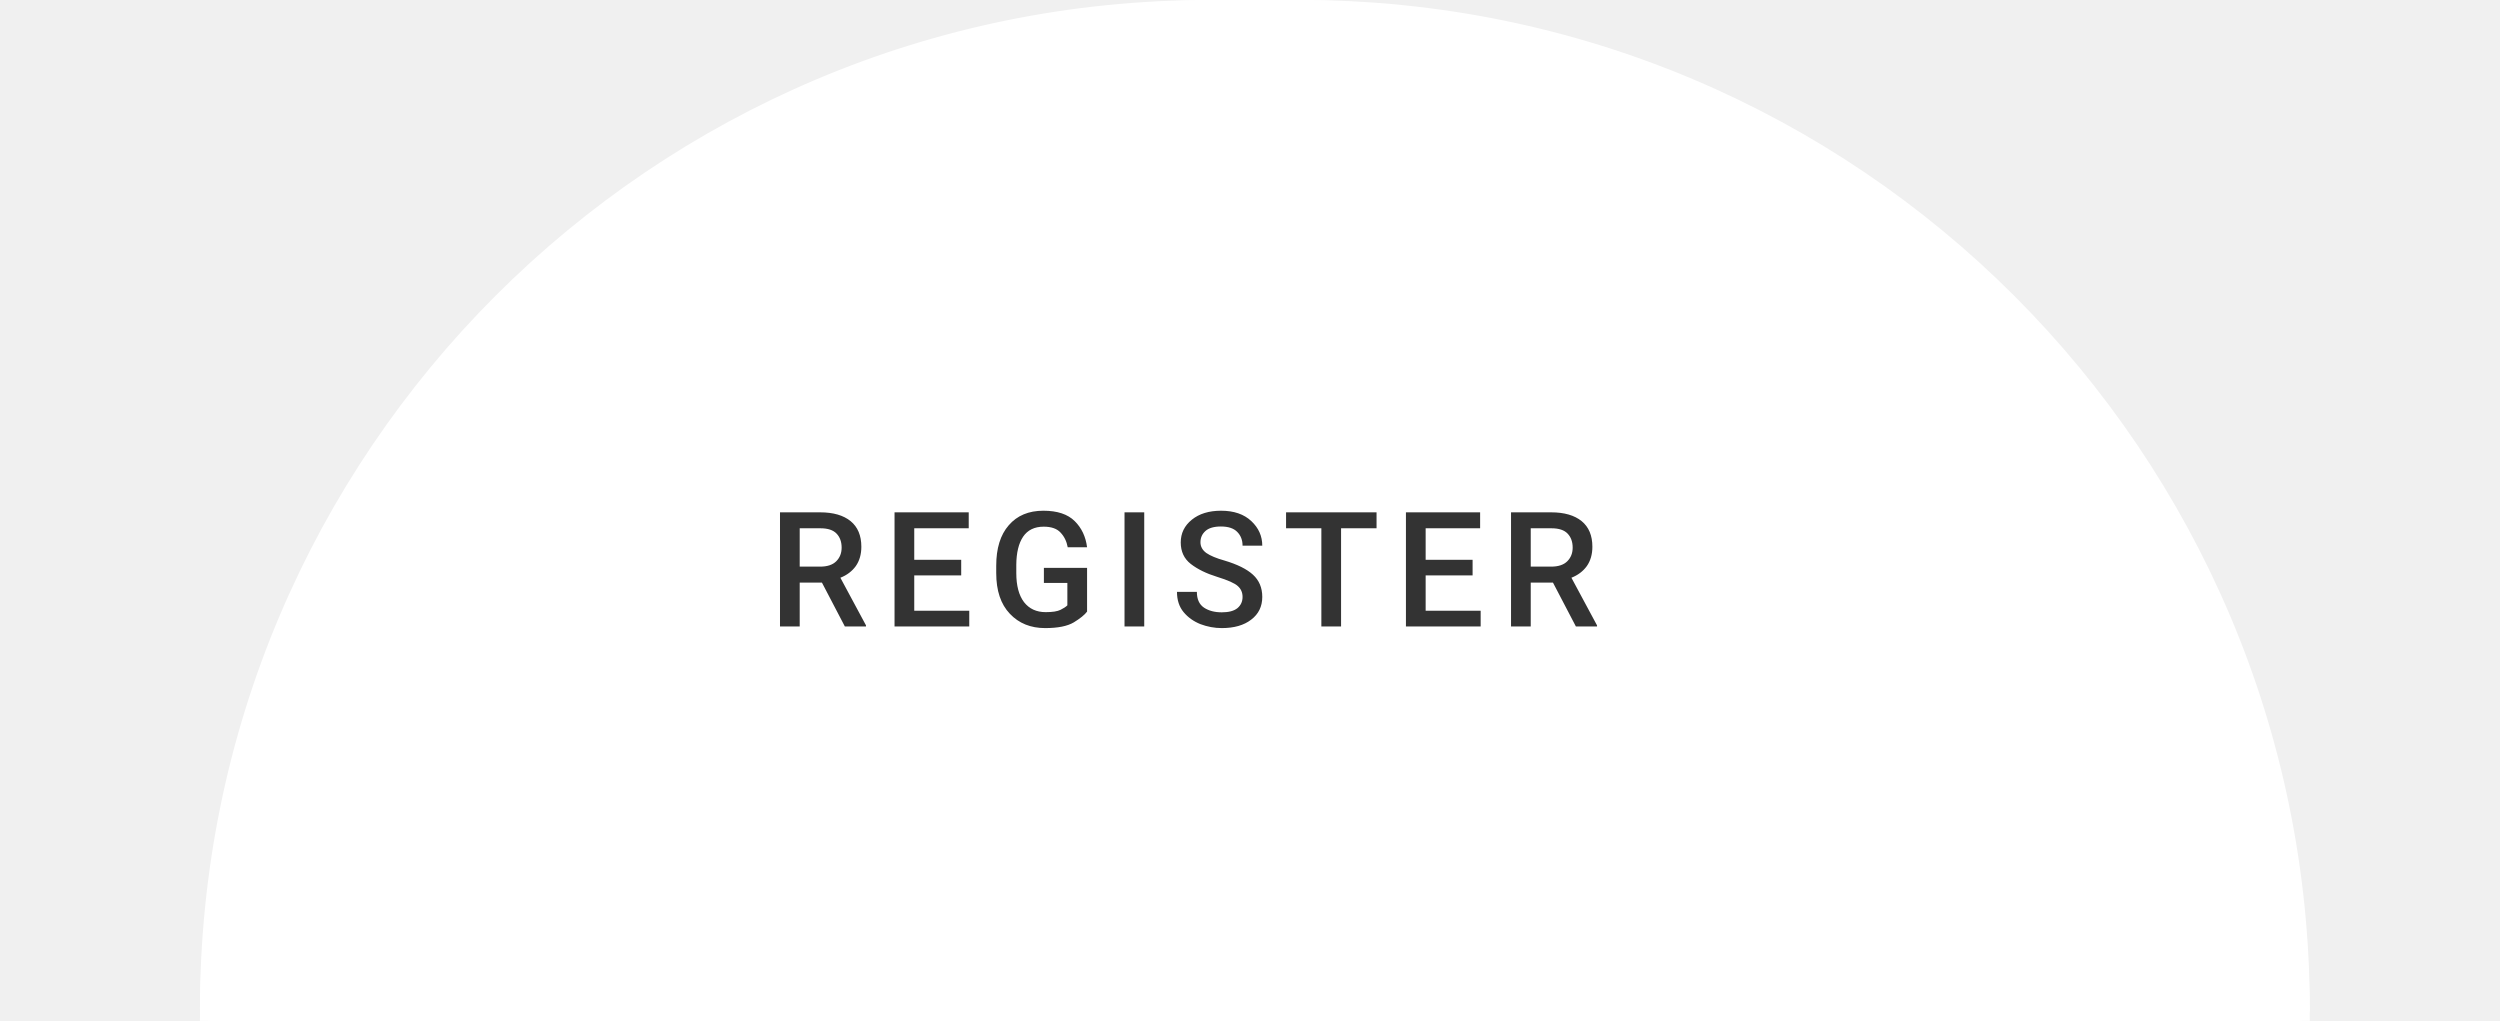
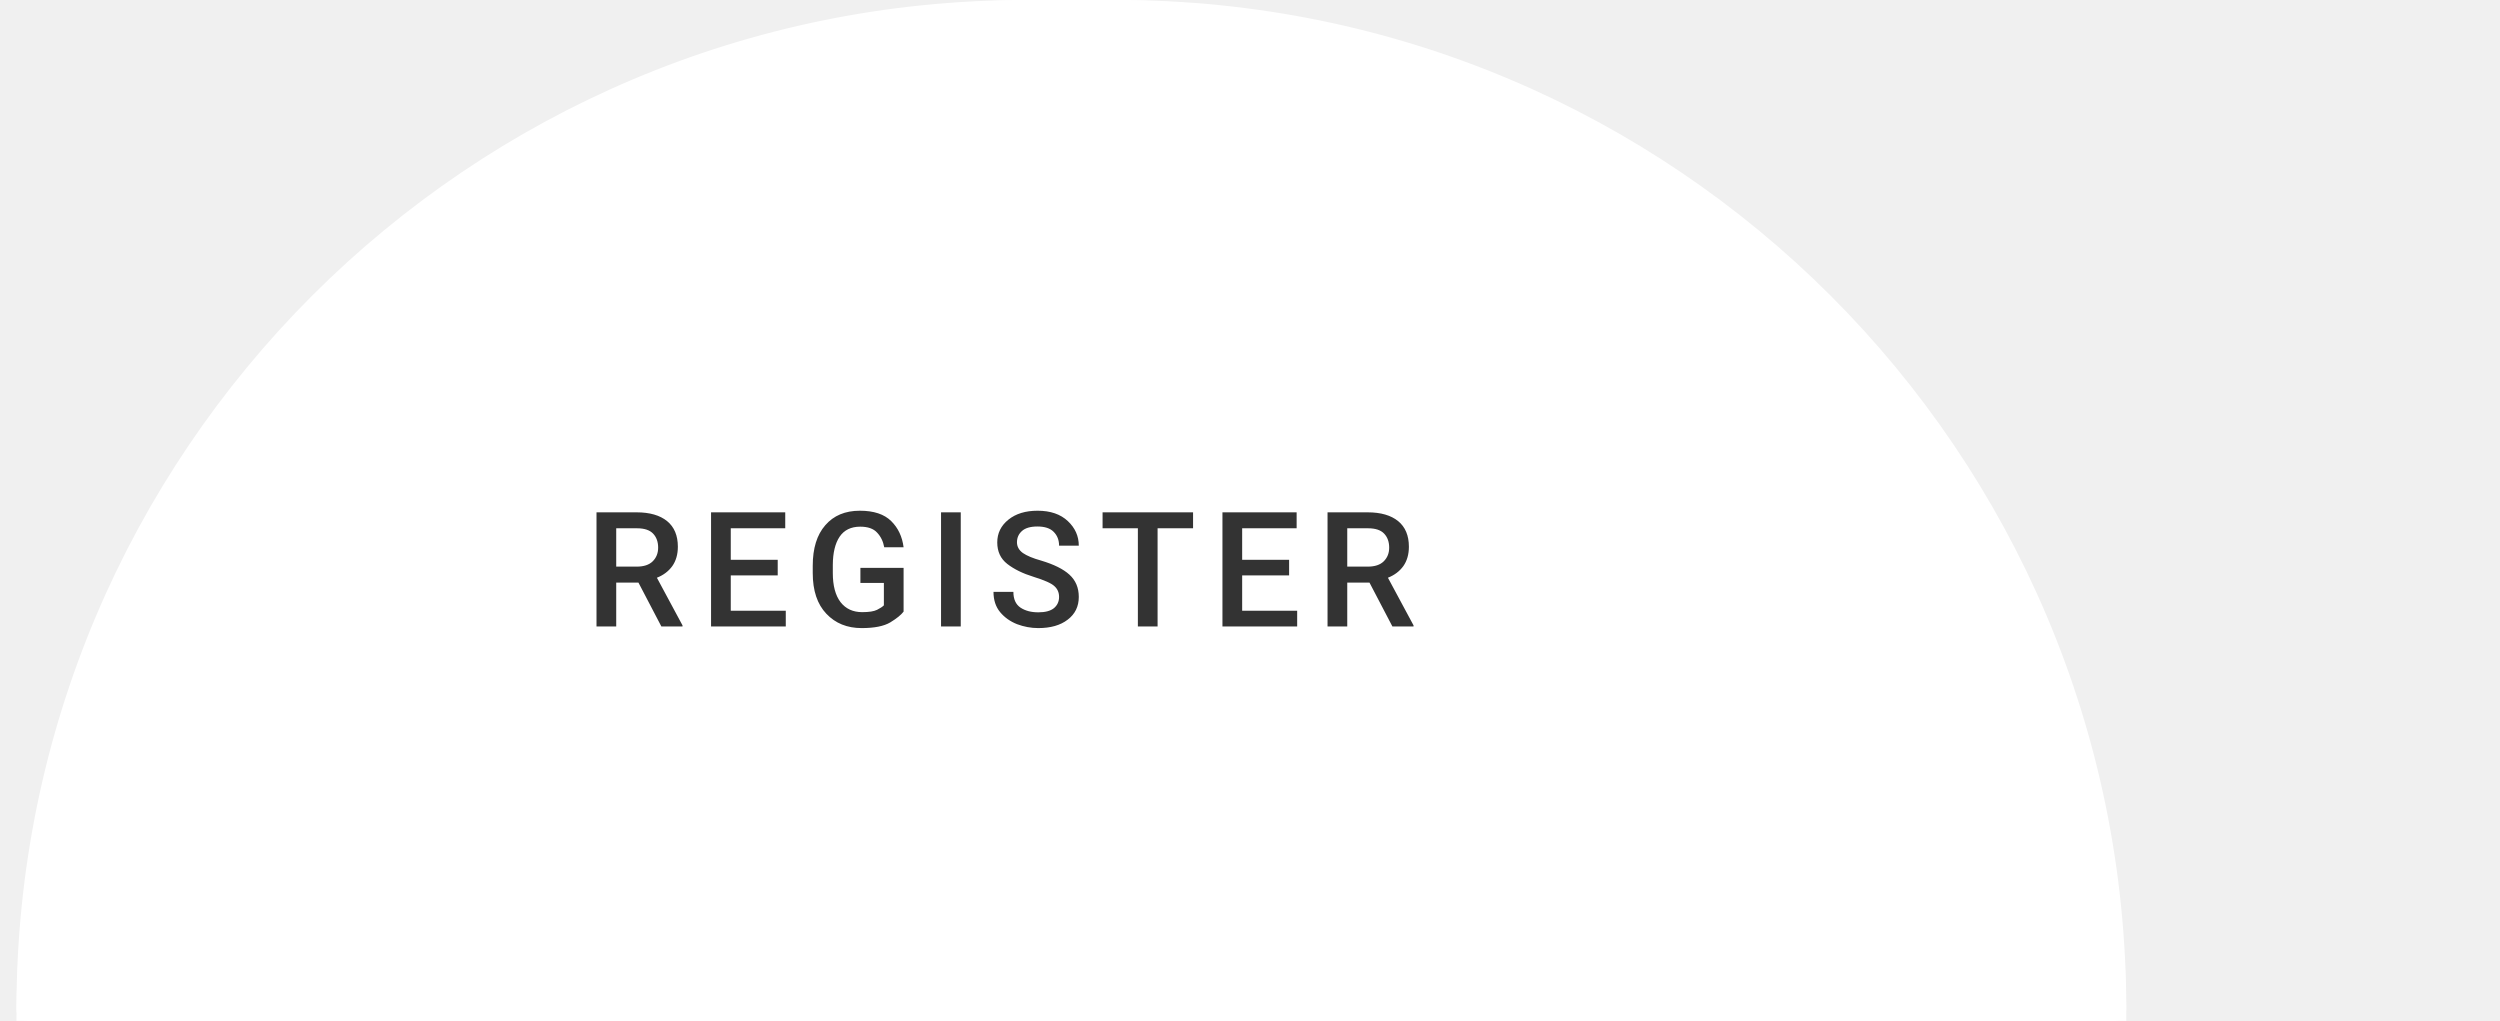
- <svg xmlns="http://www.w3.org/2000/svg" width="218" height="89.021" viewBox="0 0 218 89.021">
+ <svg xmlns="http://www.w3.org/2000/svg" width="218" height="89.021" viewBox="16 0 218 89.021">
  <defs>
    <filter id="Rectangle" x="9" y="25.629" width="200" height="52" filterUnits="userSpaceOnUse">
      <feOffset dy="2" input="SourceAlpha" />
      <feGaussianBlur stdDeviation="2" result="blur" />
      <feFlood flood-opacity="0.2" />
      <feComposite operator="in" in2="blur" />
      <feComposite in="SourceGraphic" />
    </filter>
    <filter id="Rectangle-2" x="0" y="15.629" width="218" height="70" filterUnits="userSpaceOnUse">
      <feOffset dy="1" input="SourceAlpha" />
      <feGaussianBlur stdDeviation="5" result="blur-2" />
      <feFlood flood-opacity="0.122" />
      <feComposite operator="in" in2="blur-2" />
      <feComposite in="SourceGraphic" />
    </filter>
    <filter id="Rectangle-3" x="7.5" y="26.129" width="203" height="55" filterUnits="userSpaceOnUse">
      <feOffset dy="4" input="SourceAlpha" />
      <feGaussianBlur stdDeviation="2.5" result="blur-3" />
      <feFlood flood-opacity="0.141" />
      <feComposite operator="in" in2="blur-3" />
      <feComposite in="SourceGraphic" />
    </filter>
    <clipPath id="clip-path">
      <rect id="FAB_Mask" data-name="FAB Mask" width="188" height="40" rx="20" fill="none" />
    </clipPath>
  </defs>
  <g id="Group_1143" data-name="Group 1143" transform="translate(-196 -5537.371)">
    <g id="Group_1142" data-name="Group 1142">
      <g id="Group_1141" data-name="Group 1141">
        <g id="Rectangle_732" data-name="Rectangle 732" transform="translate(213.436 5537.371)" fill="#fff" stroke="#fff" stroke-miterlimit="10" stroke-width="1">
          <path d="M89.021,0h5.935a89.021,89.021,0,0,1,89.021,89.021v0a0,0,0,0,1,0,0H0a0,0,0,0,1,0,0v0A89.021,89.021,0,0,1,89.021,0Z" stroke="none" />
          <path d="M88.027.5H95.95a87.527,87.527,0,0,1,87.527,87.527v0a.494.494,0,0,1-.494.494H.994A.494.494,0,0,1,.5,88.027v0A87.527,87.527,0,0,1,88.027.5Z" fill="none" />
        </g>
      </g>
    </g>
    <g id="Light_FAB_2._Extended_Hover" data-name="Light 🌕/ FAB / 2. Extended/Hover" transform="translate(211 5567)">
      <g id="Group_891" data-name="Group 891" transform="translate(0)">
        <g id="Container">
          <g id="Light_Elevation_00dp" data-name="Light 🌕/Elevation/00dp" transform="translate(0)">
            <g id="Shadow" style="mix-blend-mode: multiply;isolation: isolate">
              <g transform="matrix(1, 0, 0, 1, -15, -29.63)" filter="url(#Rectangle)">
                <rect id="Rectangle-4" data-name="Rectangle" width="188" height="40" rx="20" transform="translate(15 29.63)" fill="none" />
              </g>
              <g transform="matrix(1, 0, 0, 1, -15, -29.63)" filter="url(#Rectangle-2)">
                <rect id="Rectangle-5" data-name="Rectangle" width="188" height="40" rx="20" transform="translate(15 29.63)" fill="none" />
              </g>
              <g transform="matrix(1, 0, 0, 1, -15, -29.63)" filter="url(#Rectangle-3)">
                <rect id="Rectangle-6" data-name="Rectangle" width="188" height="40" rx="20" transform="translate(15 29.63)" fill="none" />
              </g>
            </g>
          </g>
          <rect id="_FAB_Color" data-name="🎨 FAB Color" width="188" height="40" fill="none" />
        </g>
        <text id="_Label" data-name="↳ ✏️ Label" transform="translate(52 25)" fill="#333" font-size="14" font-family="Roboto-Medium, Roboto" font-weight="500" letter-spacing="0.089em">
          <tspan x="0" y="0">REGISTER</tspan>
        </text>
      </g>
    </g>
  </g>
</svg>
